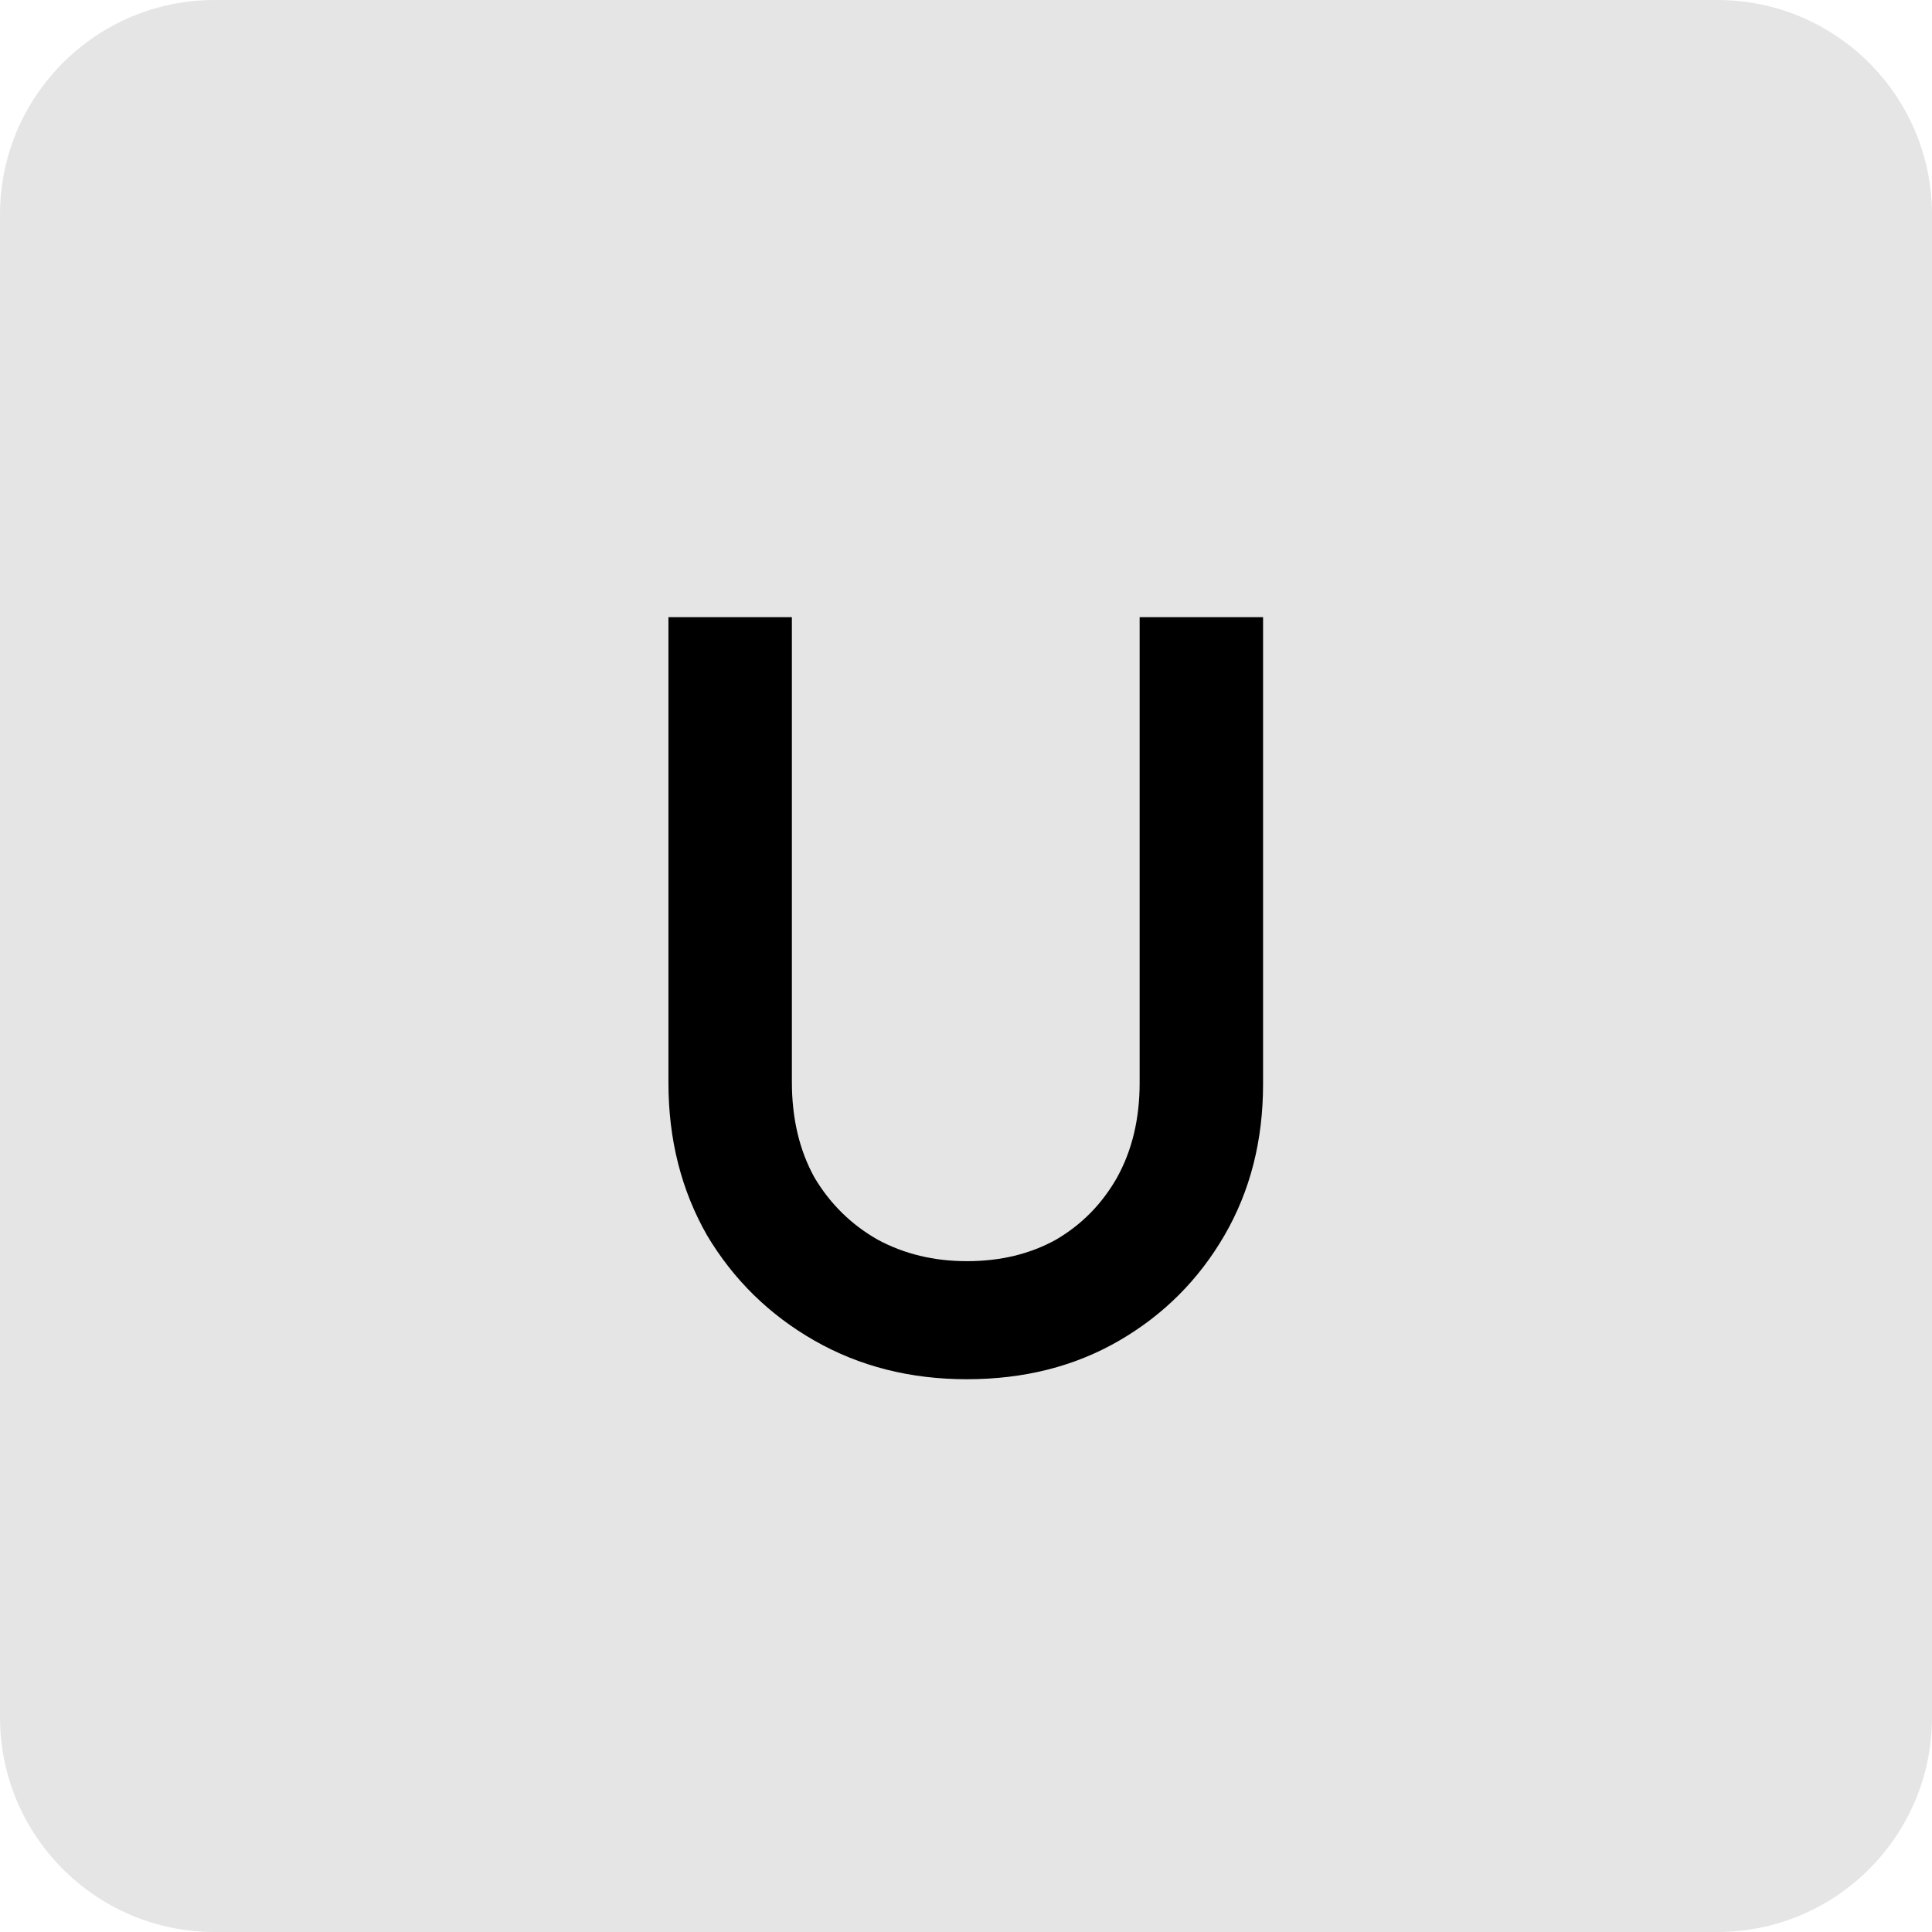
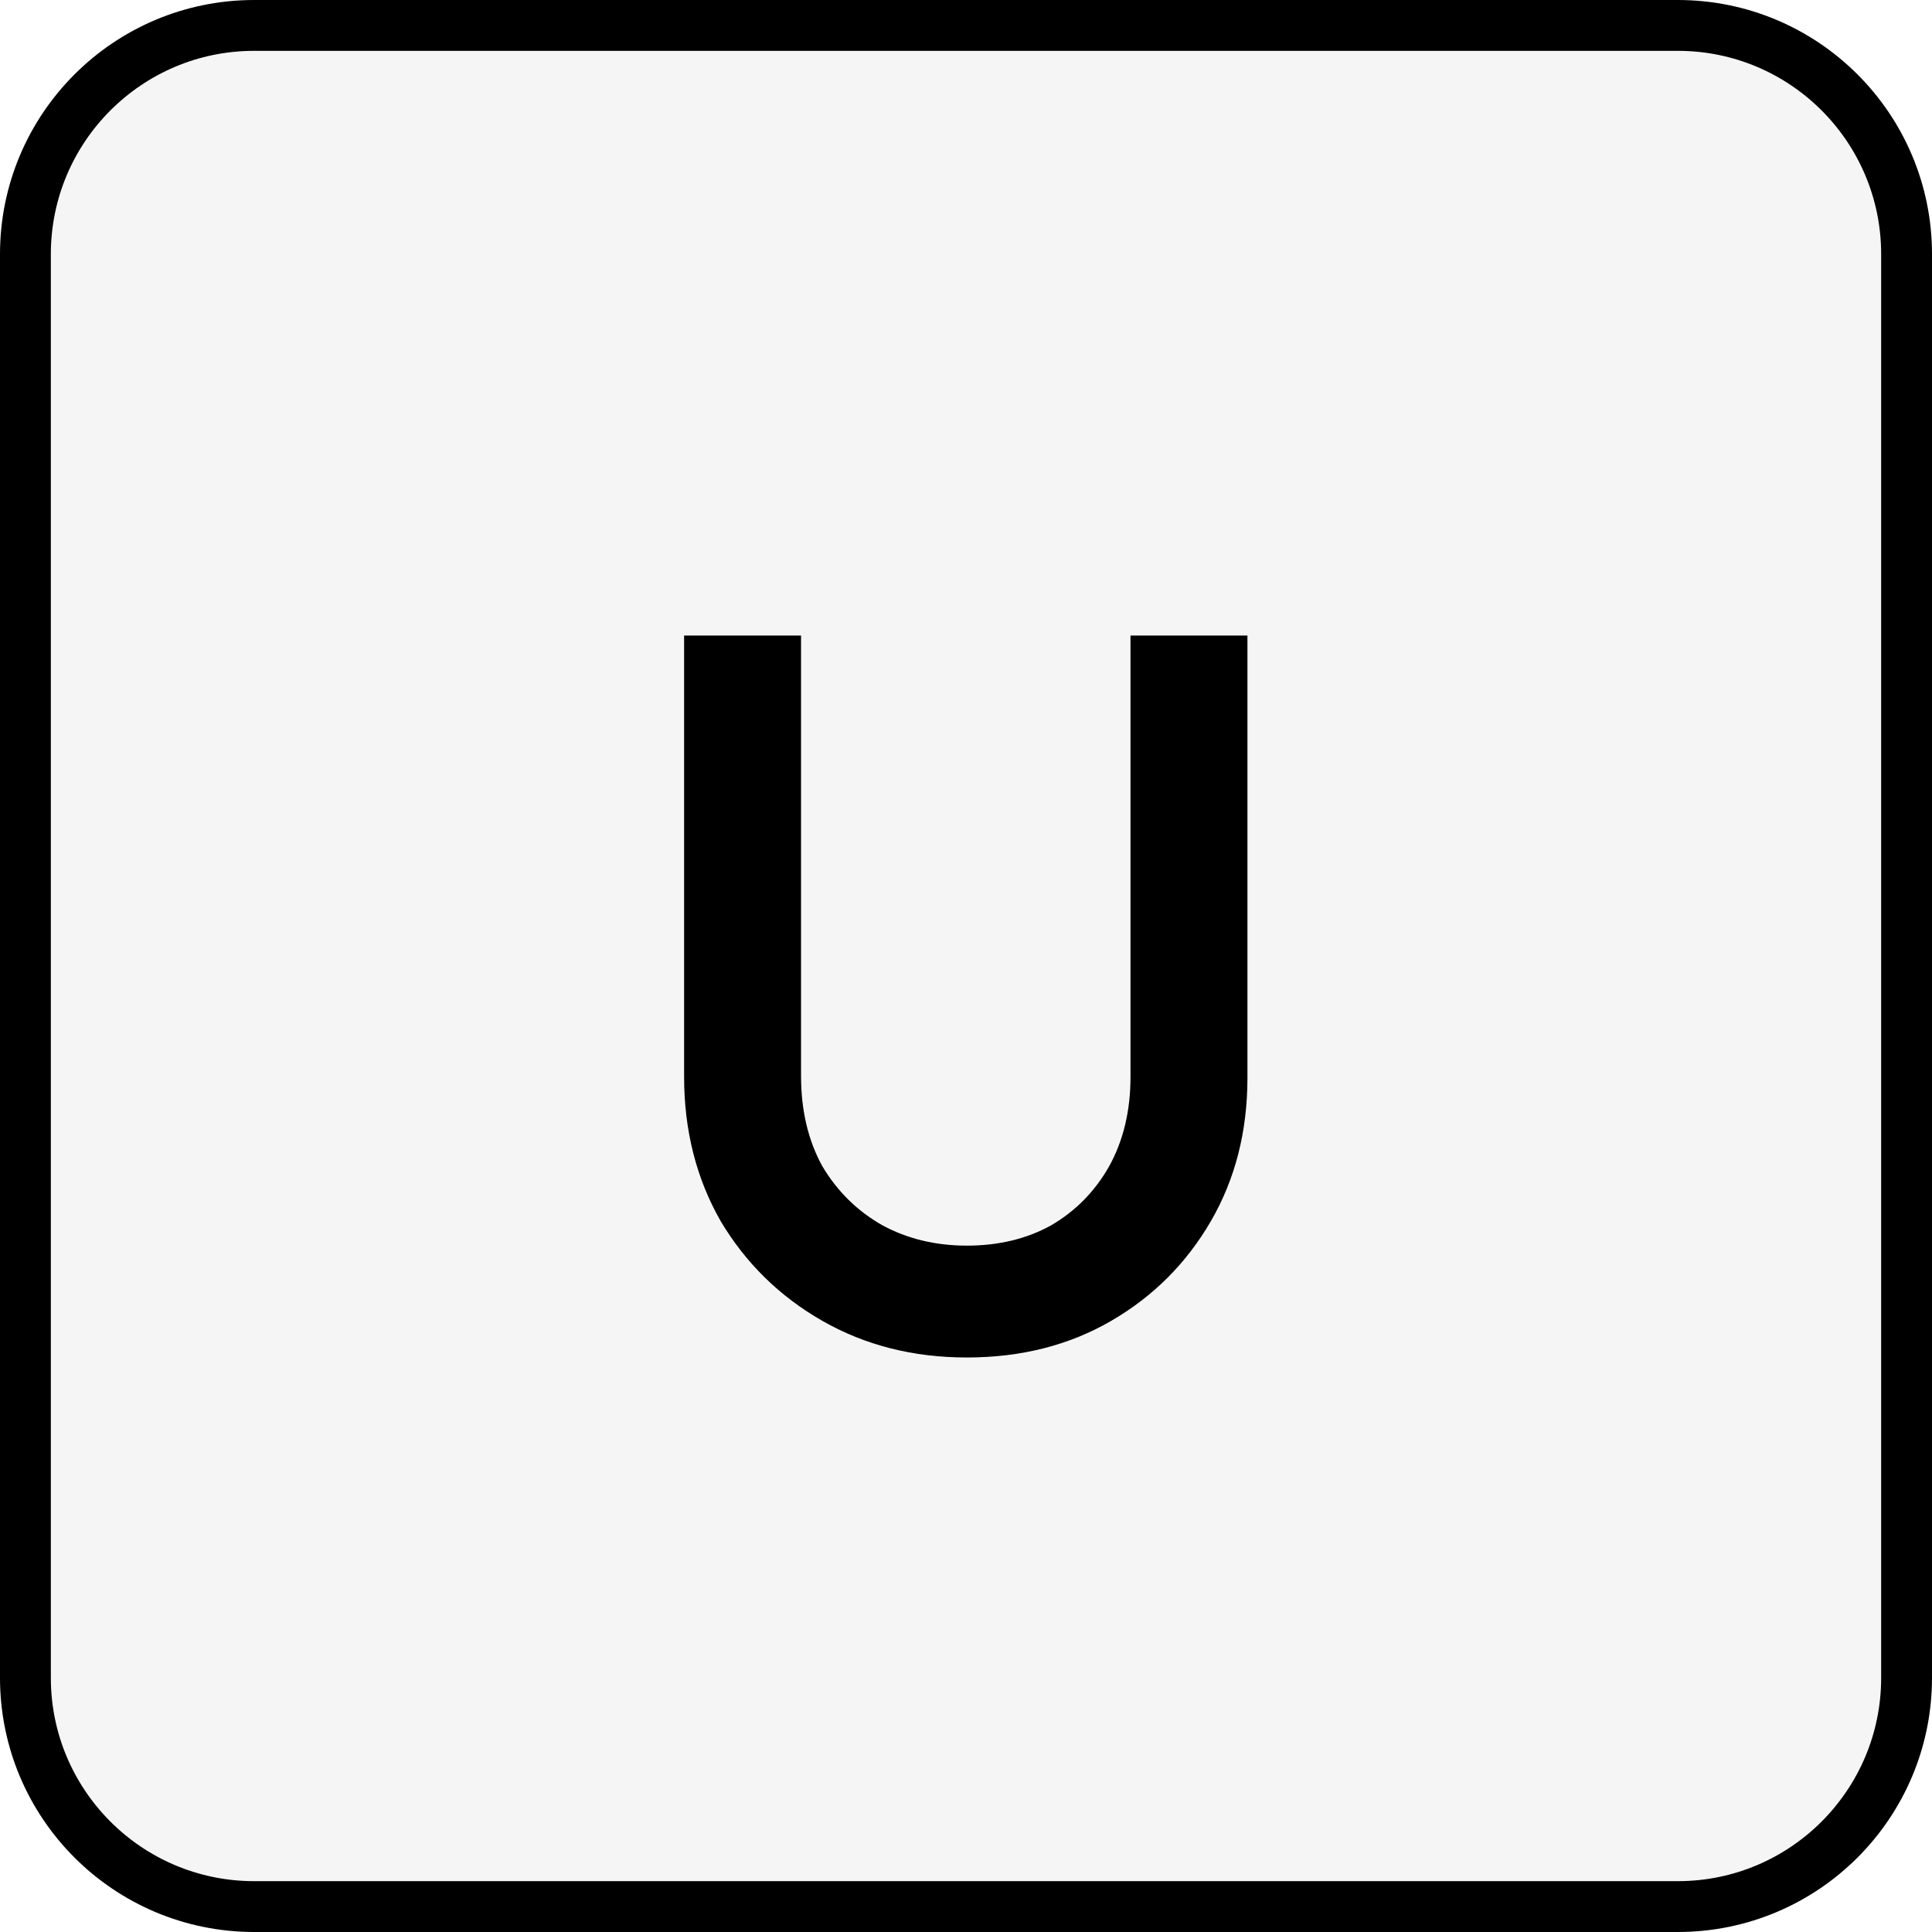
- <svg xmlns="http://www.w3.org/2000/svg" width="72" height="72" viewBox="0 0 72 72" fill="none">
-   <rect width="72" height="72" rx="8" fill="#E5E5E5" />
-   <path d="M36.031 51.4C33.925 51.4 32.031 50.92 30.351 49.96C28.671 49 27.338 47.693 26.351 46.04C25.391 44.36 24.911 42.467 24.911 40.36V23H29.511V40.32C29.511 41.68 29.791 42.867 30.351 43.88C30.938 44.867 31.725 45.64 32.711 46.2C33.698 46.733 34.805 47 36.031 47C37.285 47 38.391 46.733 39.351 46.2C40.311 45.64 41.071 44.867 41.631 43.88C42.191 42.867 42.471 41.693 42.471 40.36V23H47.071V40.4C47.071 42.507 46.591 44.387 45.631 46.04C44.671 47.693 43.365 49 41.711 49.96C40.058 50.92 38.165 51.4 36.031 51.4Z" fill="black" />
+ <svg xmlns="http://www.w3.org/2000/svg" width="76" height="76" viewBox="0 0 76 76" fill="none">
+   <rect x="1" y="1" width="74" height="74" rx="9" fill="#F5F5F5" />
+   <rect x="1" y="1" width="74" height="74" rx="9" stroke="black" stroke-width="2" />
+   <path d="M38.031 53.4C35.925 53.4 34.031 52.92 32.351 51.96C30.671 51 29.338 49.693 28.351 48.04C27.391 46.36 26.911 44.467 26.911 42.36V25H31.511V42.32C31.511 43.68 31.791 44.867 32.351 45.88C32.938 46.867 33.725 47.64 34.711 48.2C35.698 48.733 36.805 49 38.031 49C39.285 49 40.391 48.733 41.351 48.2C42.311 47.64 43.071 46.867 43.631 45.88C44.191 44.867 44.471 43.693 44.471 42.36V25H49.071V42.4C49.071 44.507 48.591 46.387 47.631 48.04C46.671 49.693 45.365 51 43.711 51.96C42.058 52.92 40.165 53.4 38.031 53.4Z" fill="black" />
</svg>
